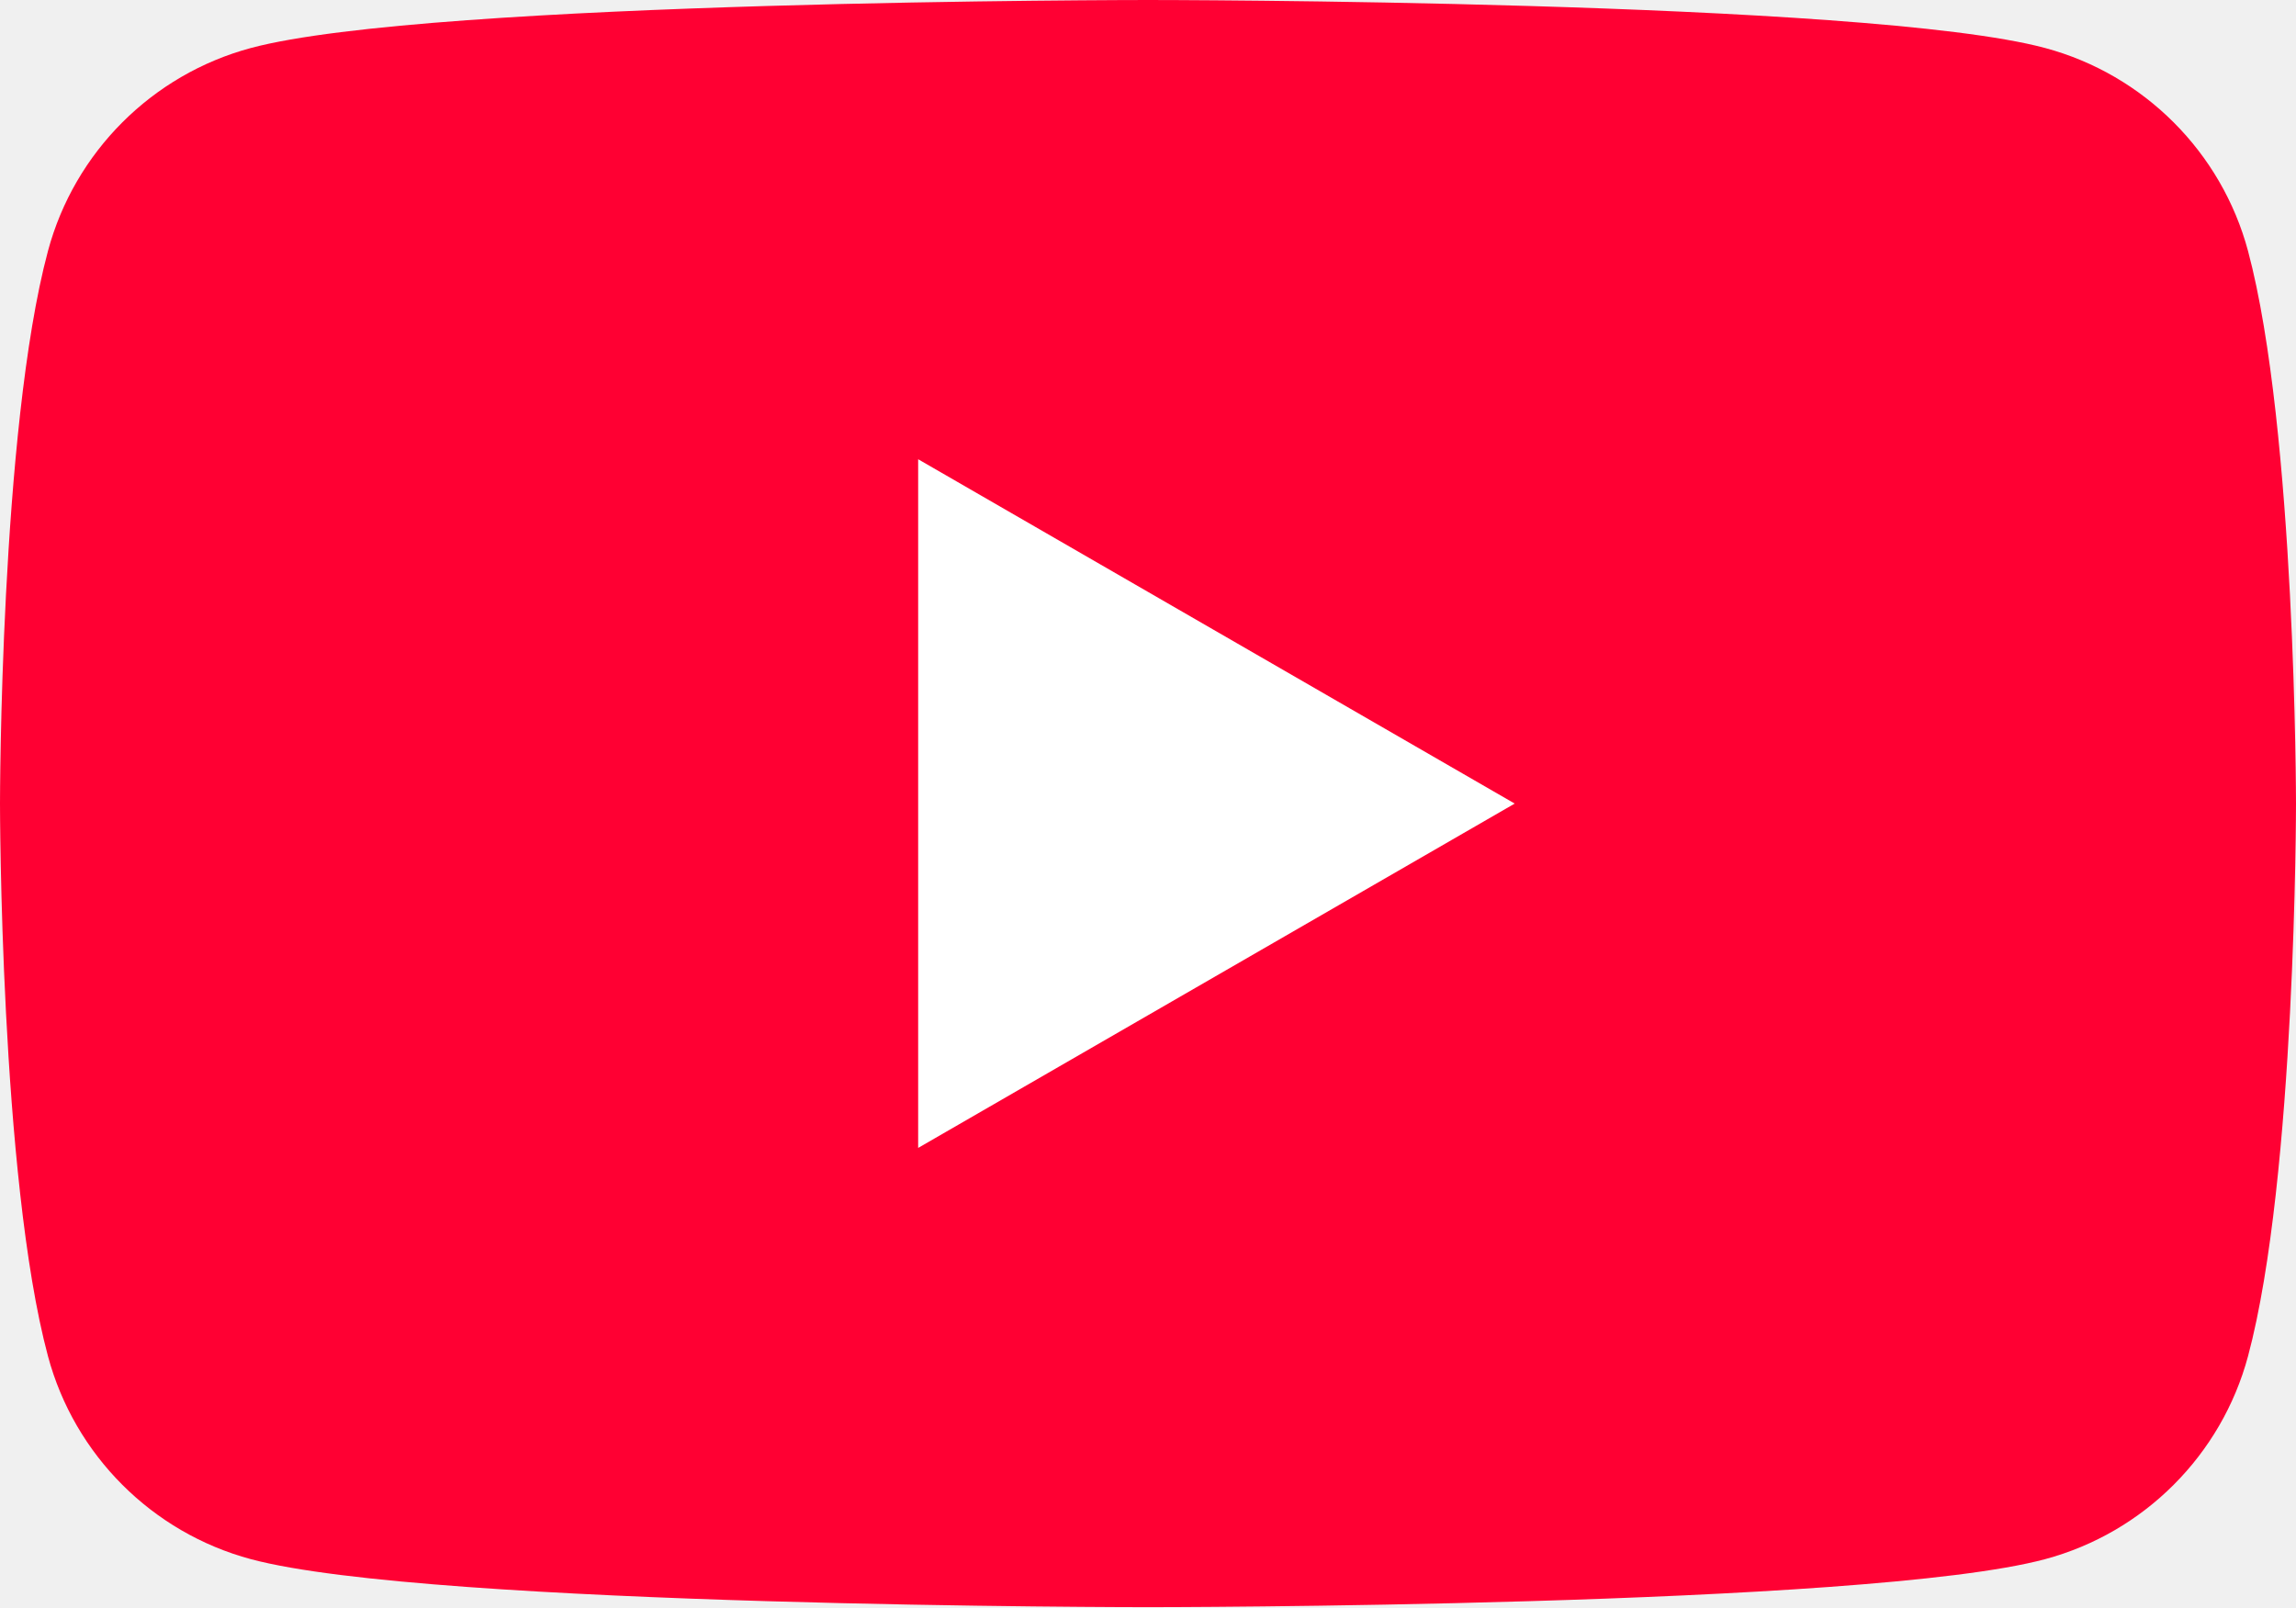
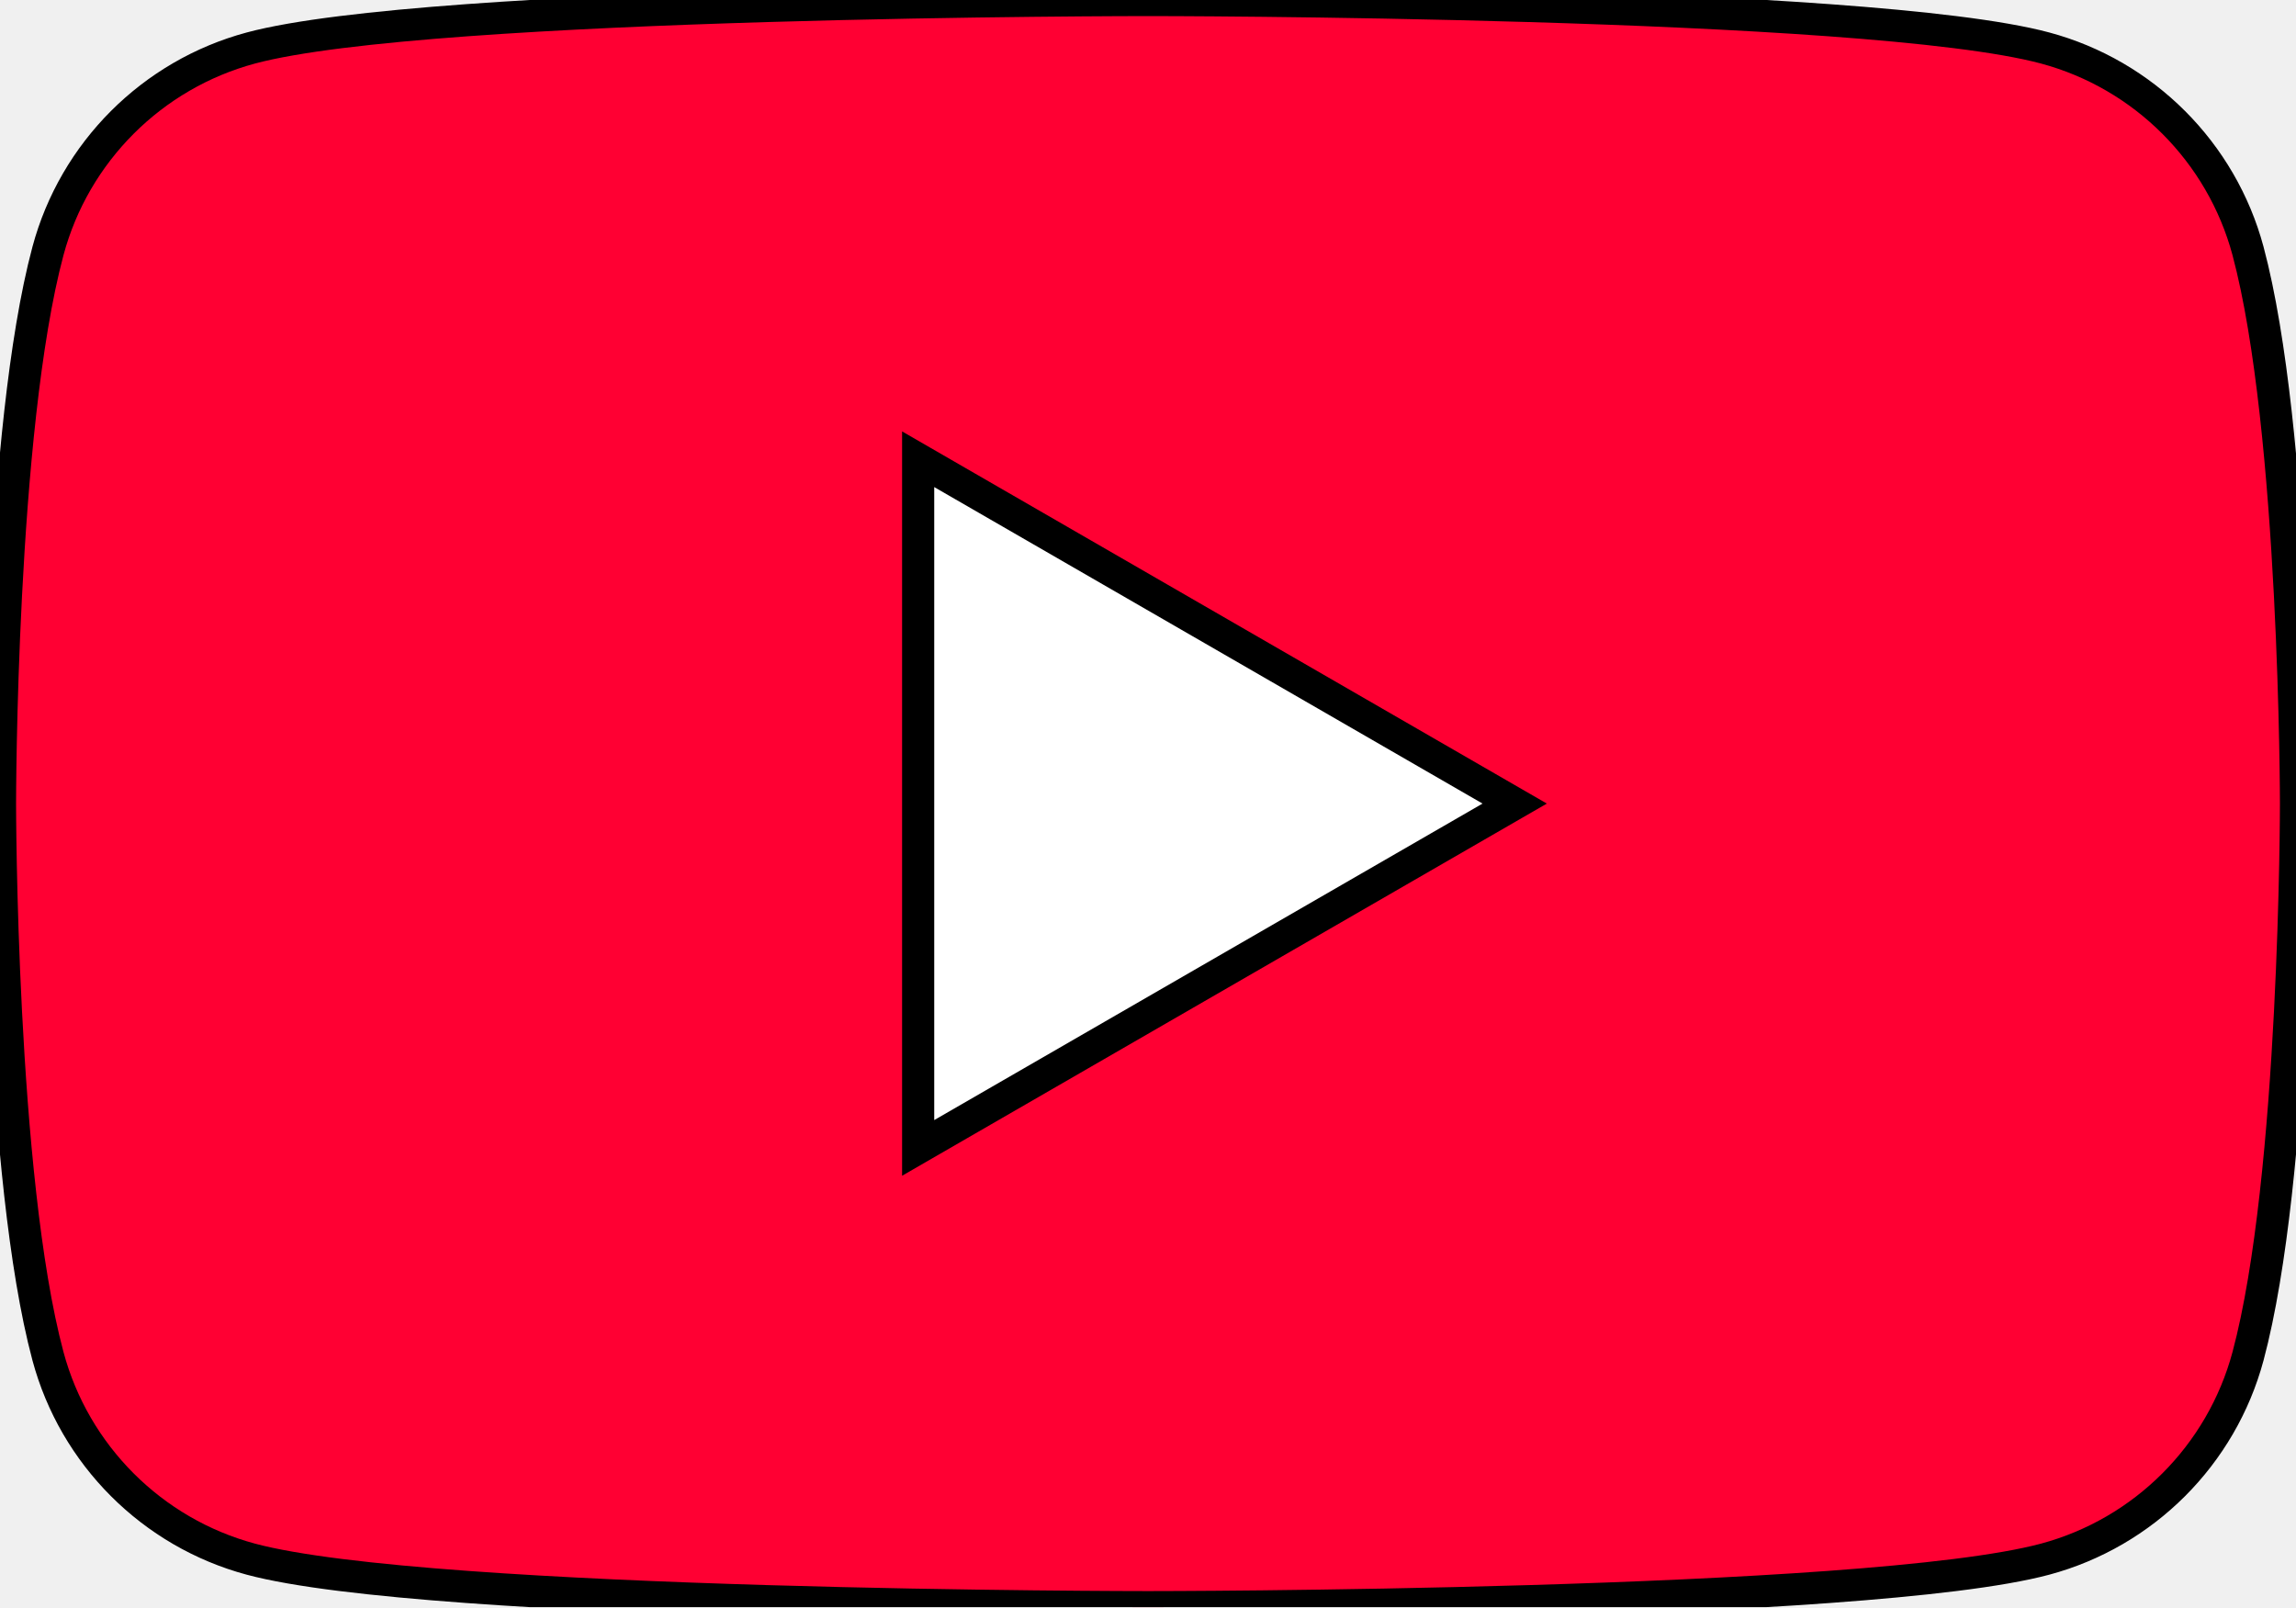
- <svg xmlns="http://www.w3.org/2000/svg" class="external-icon" viewBox="0 0 28.57  20" focusable="false" style="pointer-events: none; display: block; width: 100%; height: 100%;">
+ <svg xmlns="http://www.w3.org/2000/svg" class="external-icon" viewBox="0 0 28.57  20" focusable="false" style="pointer-events: none; display: block; width: 100%; height: 100%;" stroke="black" stroke-width="0.4">
  <svg viewBox="0 0 28.57 20" preserveAspectRatio="xMidYMid meet">
    <g>
      <path d="M27.973 3.123C27.643 1.893 26.677 0.927 25.447 0.597C23.22 2.24288e-07 14.285 0 14.285 0C14.285 0 5.35 2.24288e-07 3.123 0.597C1.893 0.927 0.927 1.893 0.597 3.123C2.24288e-07 5.35 0 10 0 10C0 10 2.24288e-07 14.65 0.597 16.877C0.927 18.107 1.893 19.073 3.123 19.403C5.35 20 14.285 20 14.285 20C14.285 20 23.22 20 25.447 19.403C26.677 19.073 27.643 18.107 27.973 16.877C28.57 14.65 28.57 10 28.57 10C28.57 10 28.568 5.35 27.973 3.123Z" fill="#f03" />
      <path d="M11.425 14.285L18.848 10L11.425 5.715V14.285Z" fill="white" />
    </g>
  </svg>
</svg>
